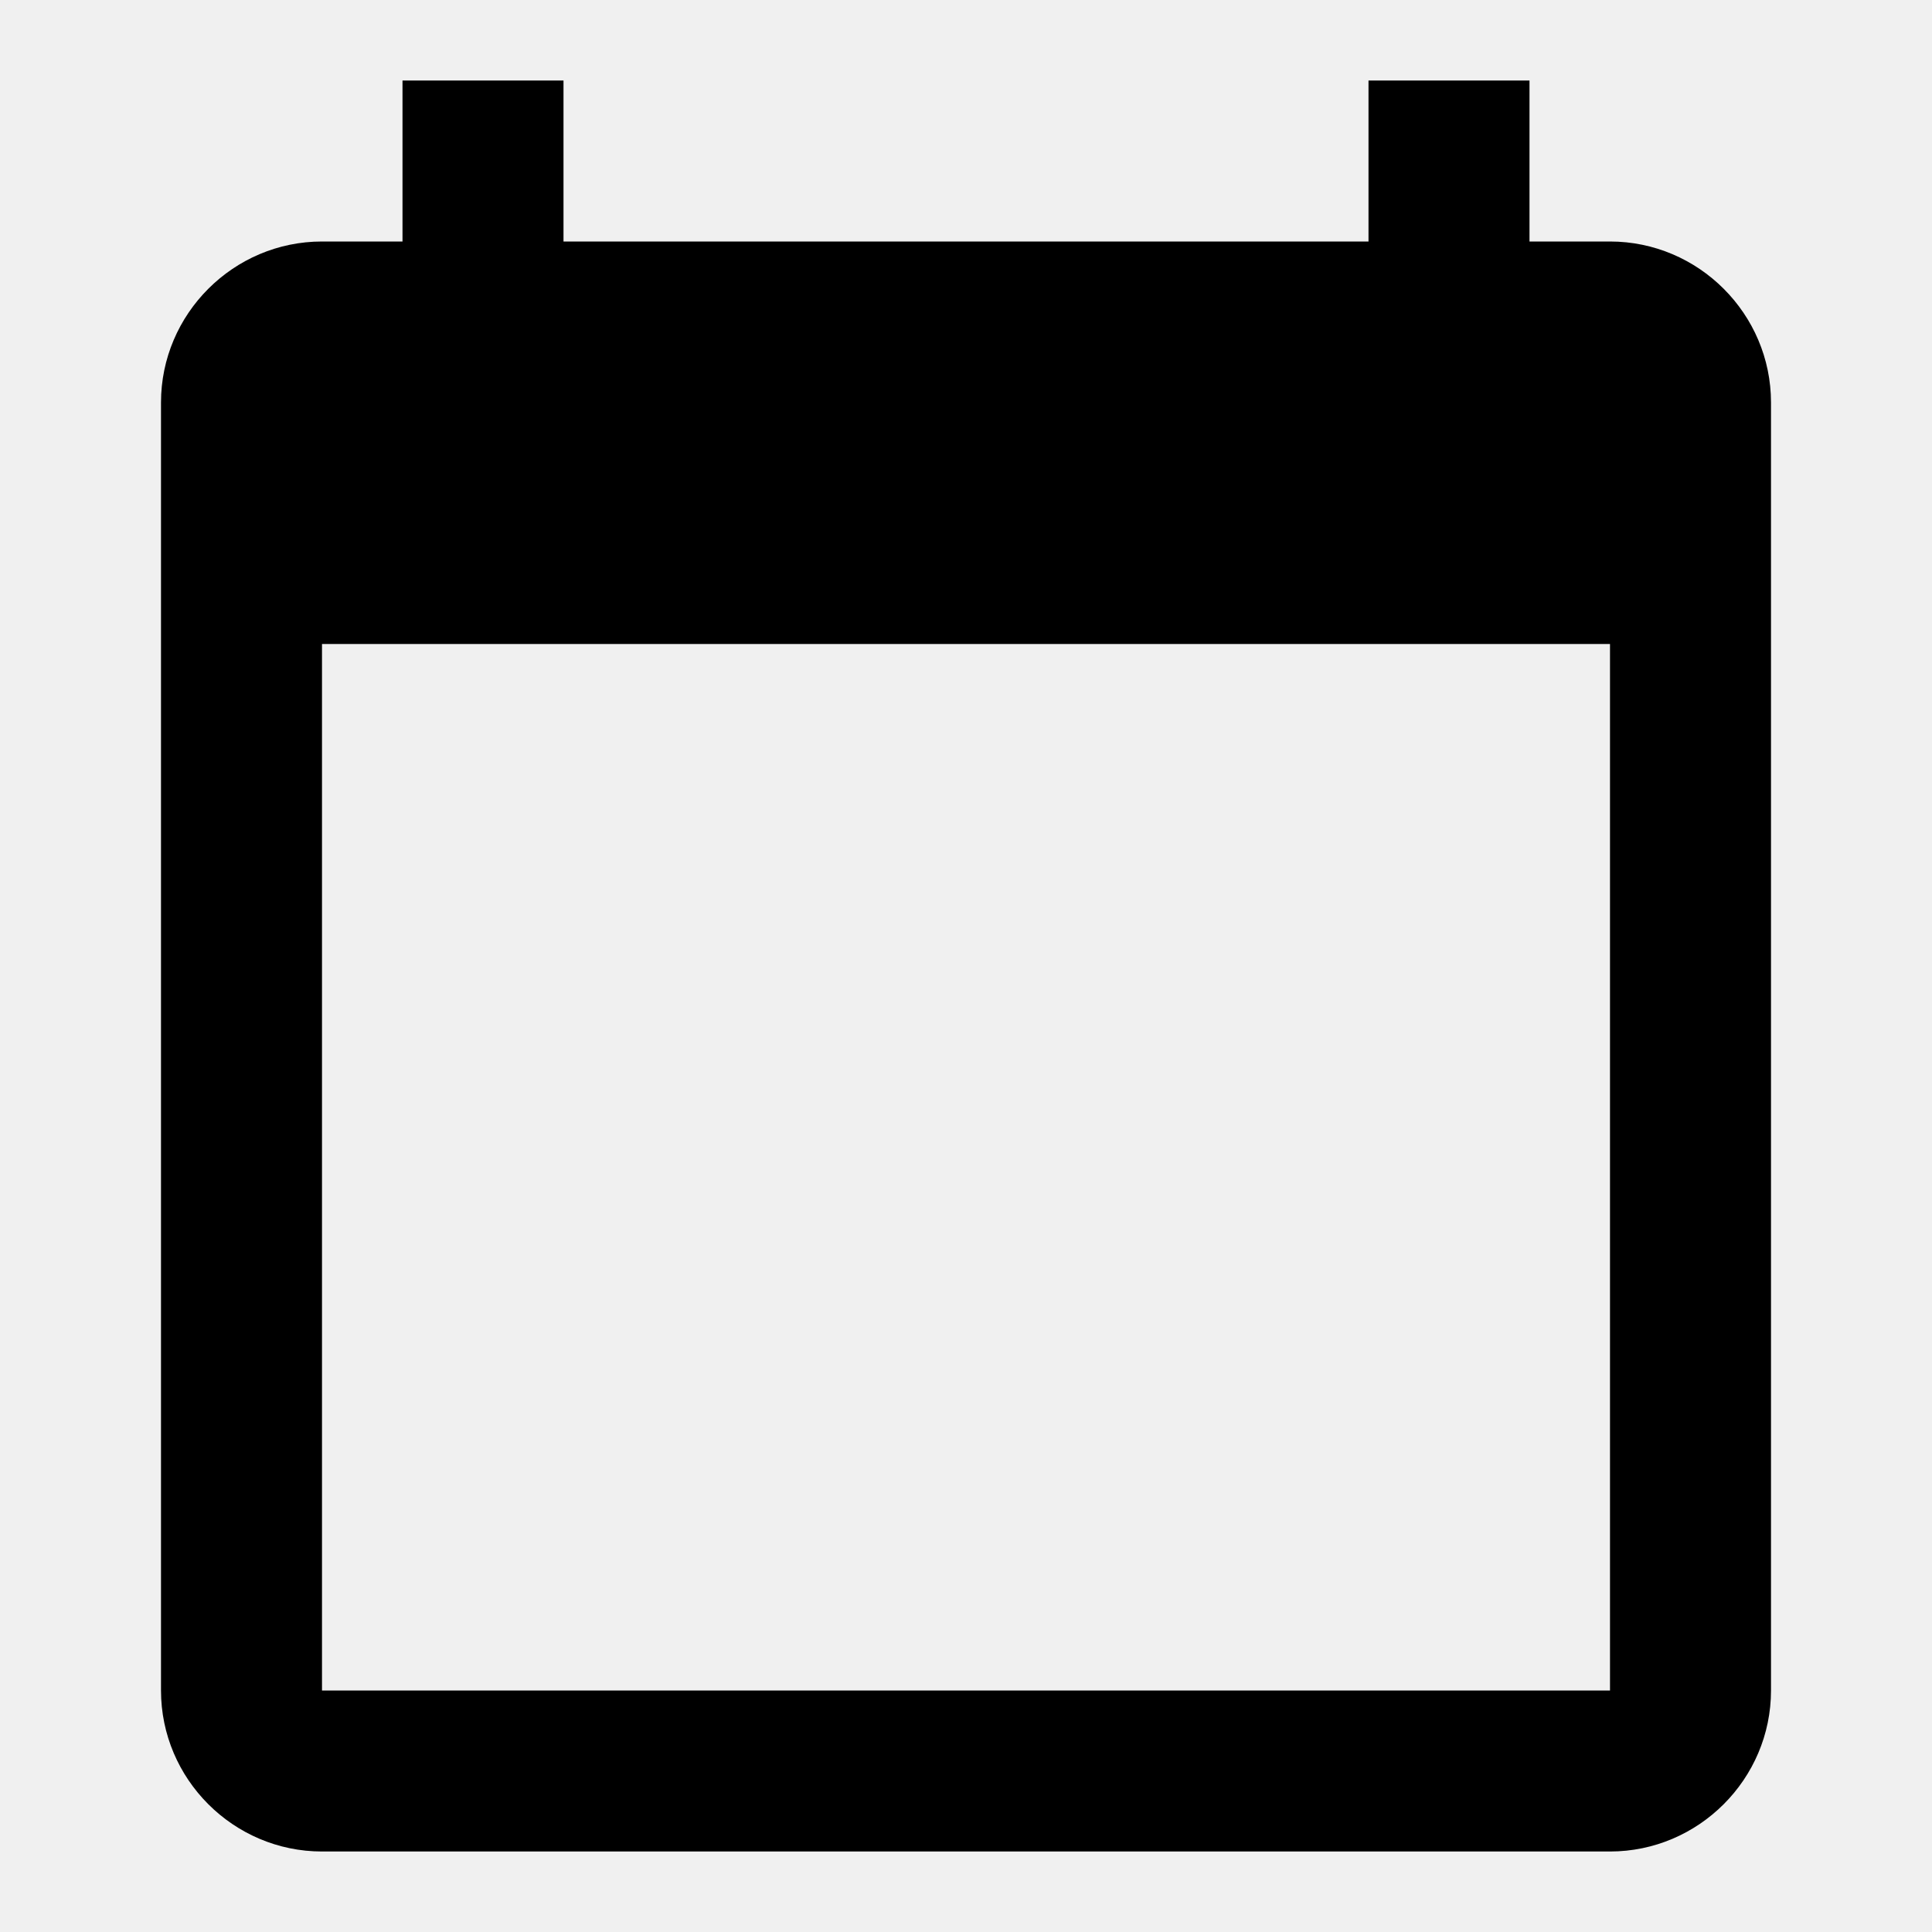
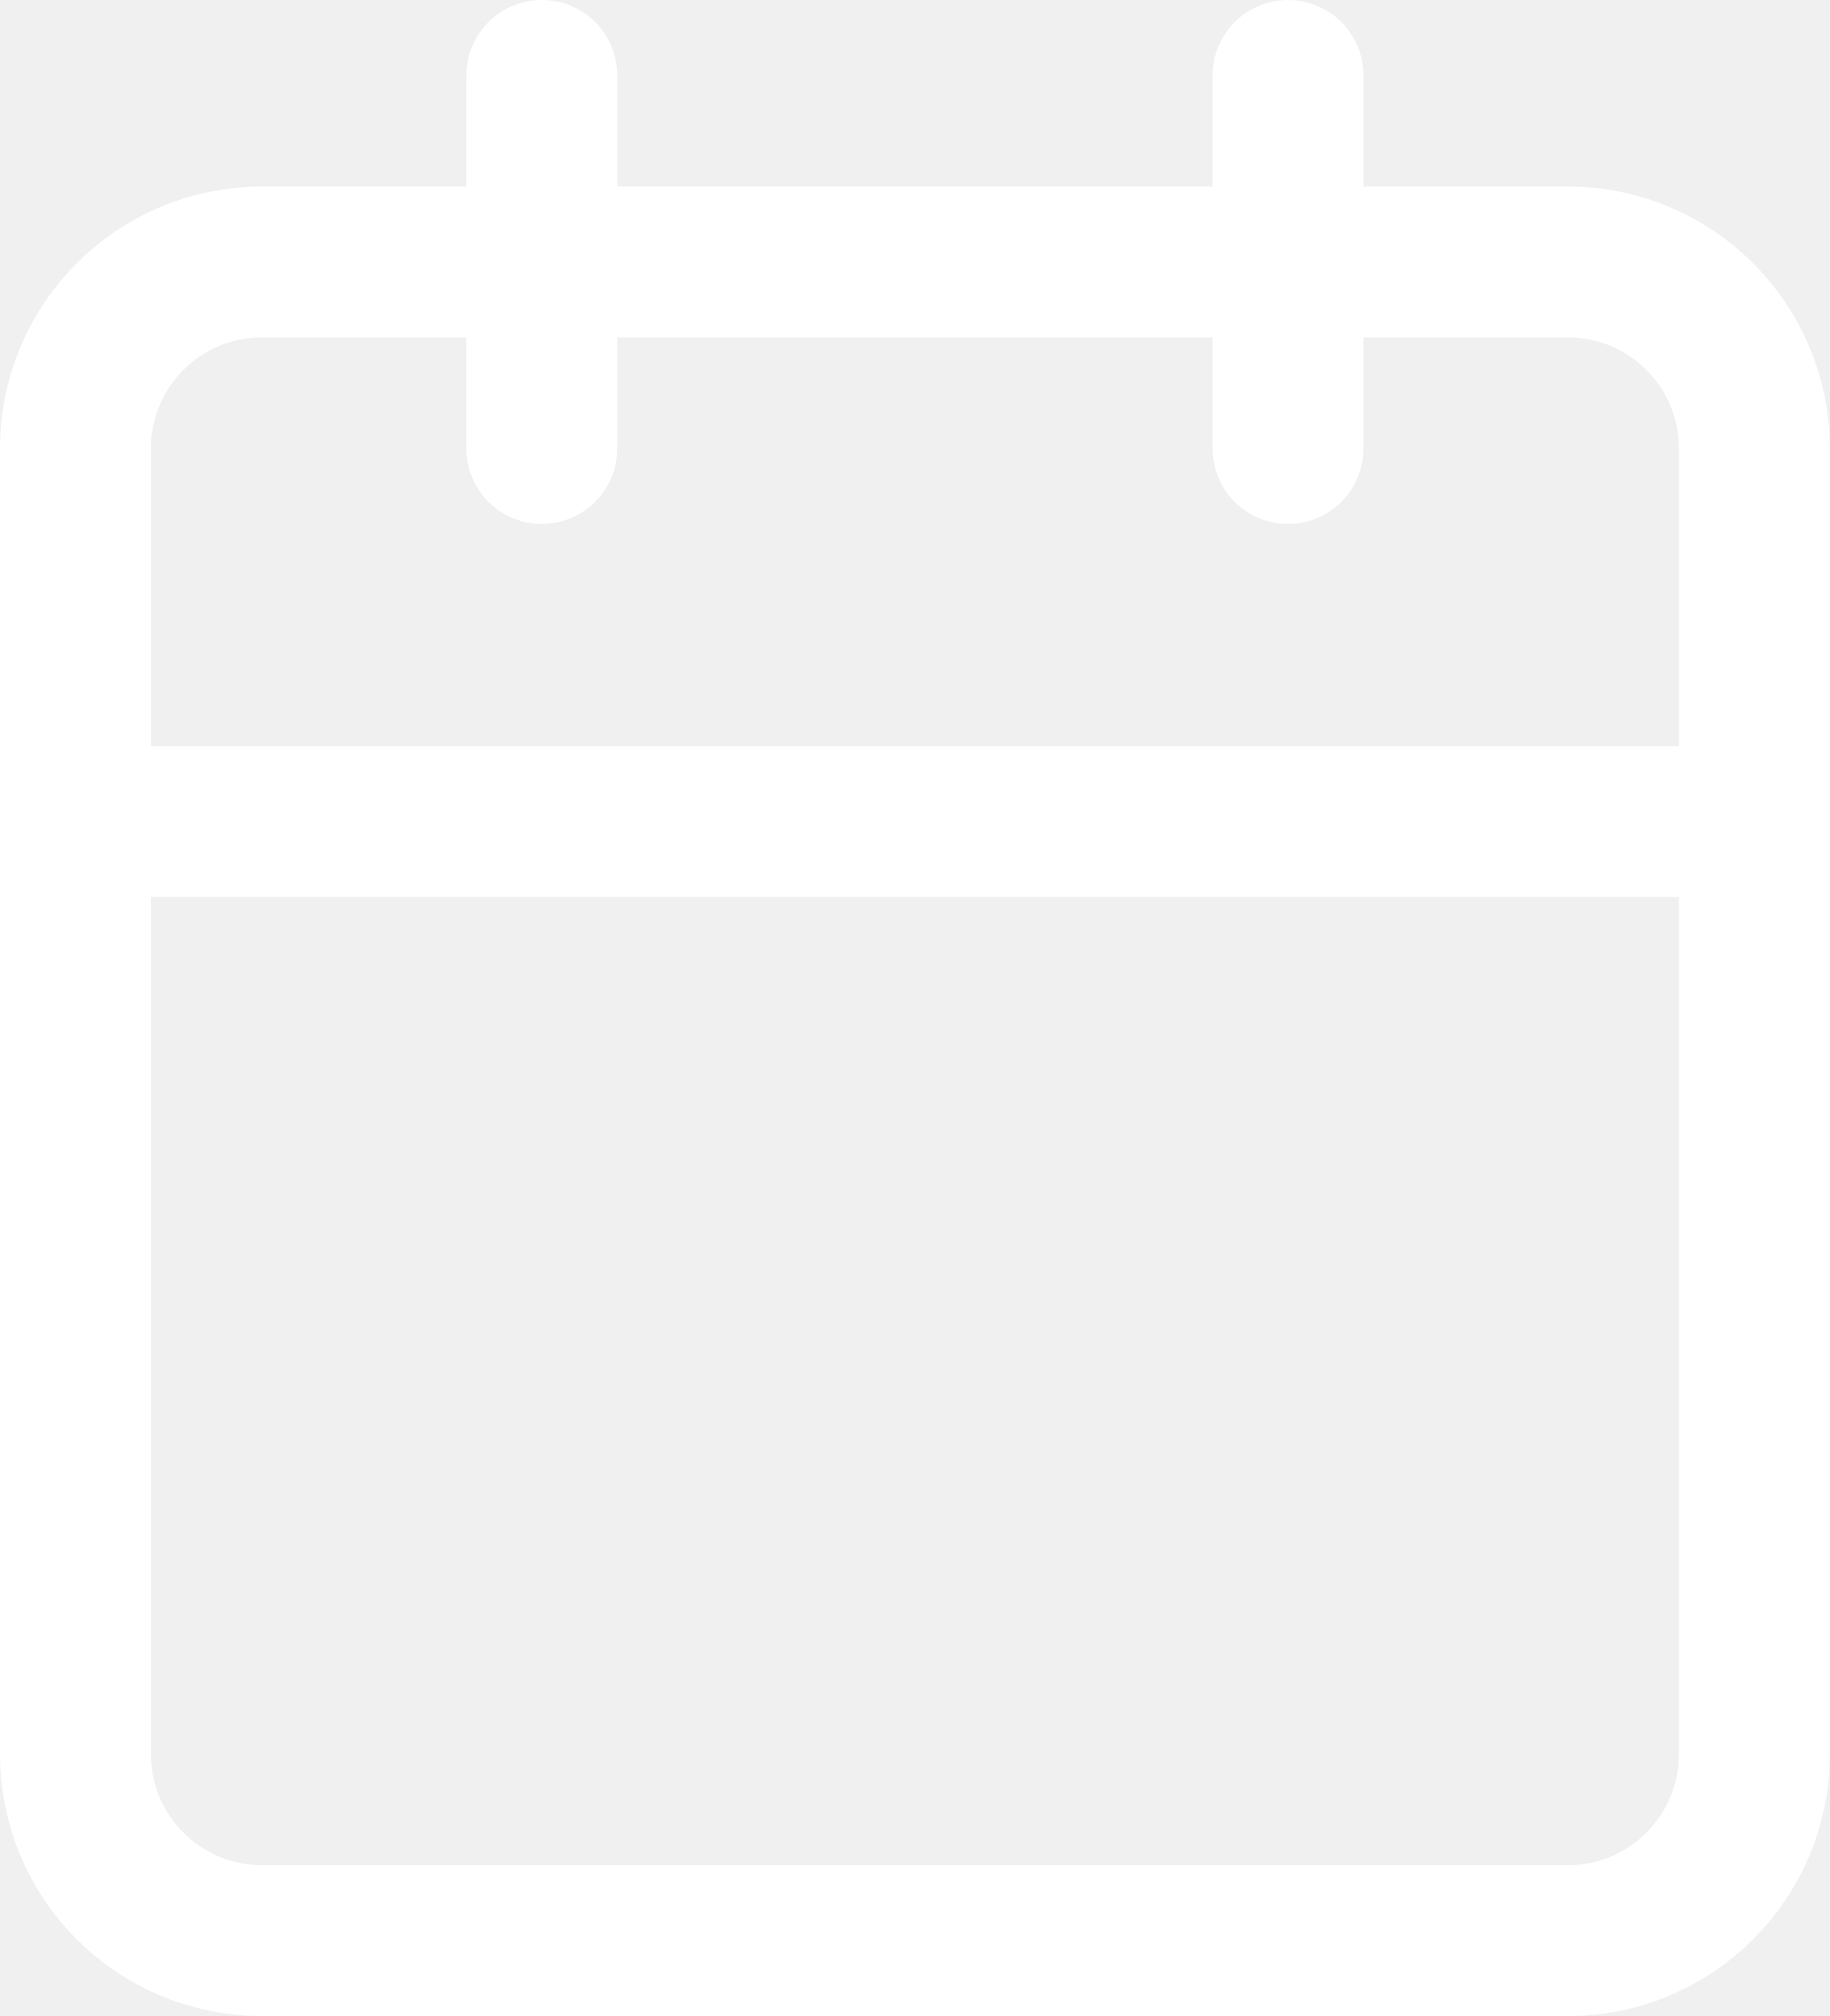
- <svg xmlns="http://www.w3.org/2000/svg" height="48px" viewBox="0 0 24 24" width="48px" fill="#000000">
-   <path d="M0 0h24v24H0z" fill="none" />
-   <path d="M20 3h-1V1h-2v2H7V1H5v2H4c-1.1 0-2 .9-2 2v16c0 1.1.9 2 2 2h16c1.1 0 2-.9 2-2V5c0-1.1-.9-2-2-2zm0 18H4V8h16v13z" />
+ <svg xmlns="http://www.w3.org/2000/svg" width="24.256" height="26.728" fill="none" stroke="#fff" stroke-linecap="round" stroke-linejoin="round" stroke-width="2px">
+   <path class="a" d="M3.473 3.473h17.31a2.473 2.473 0 012.473 2.473v17.31a2.473 2.473 0 01-2.473 2.473H3.473A2.473 2.473 0 011 23.256V5.946a2.473 2.473 0 012.473-2.473zM17.074 1v4.946M7.182 1v4.946M1 10.892h22.256" />
</svg>
